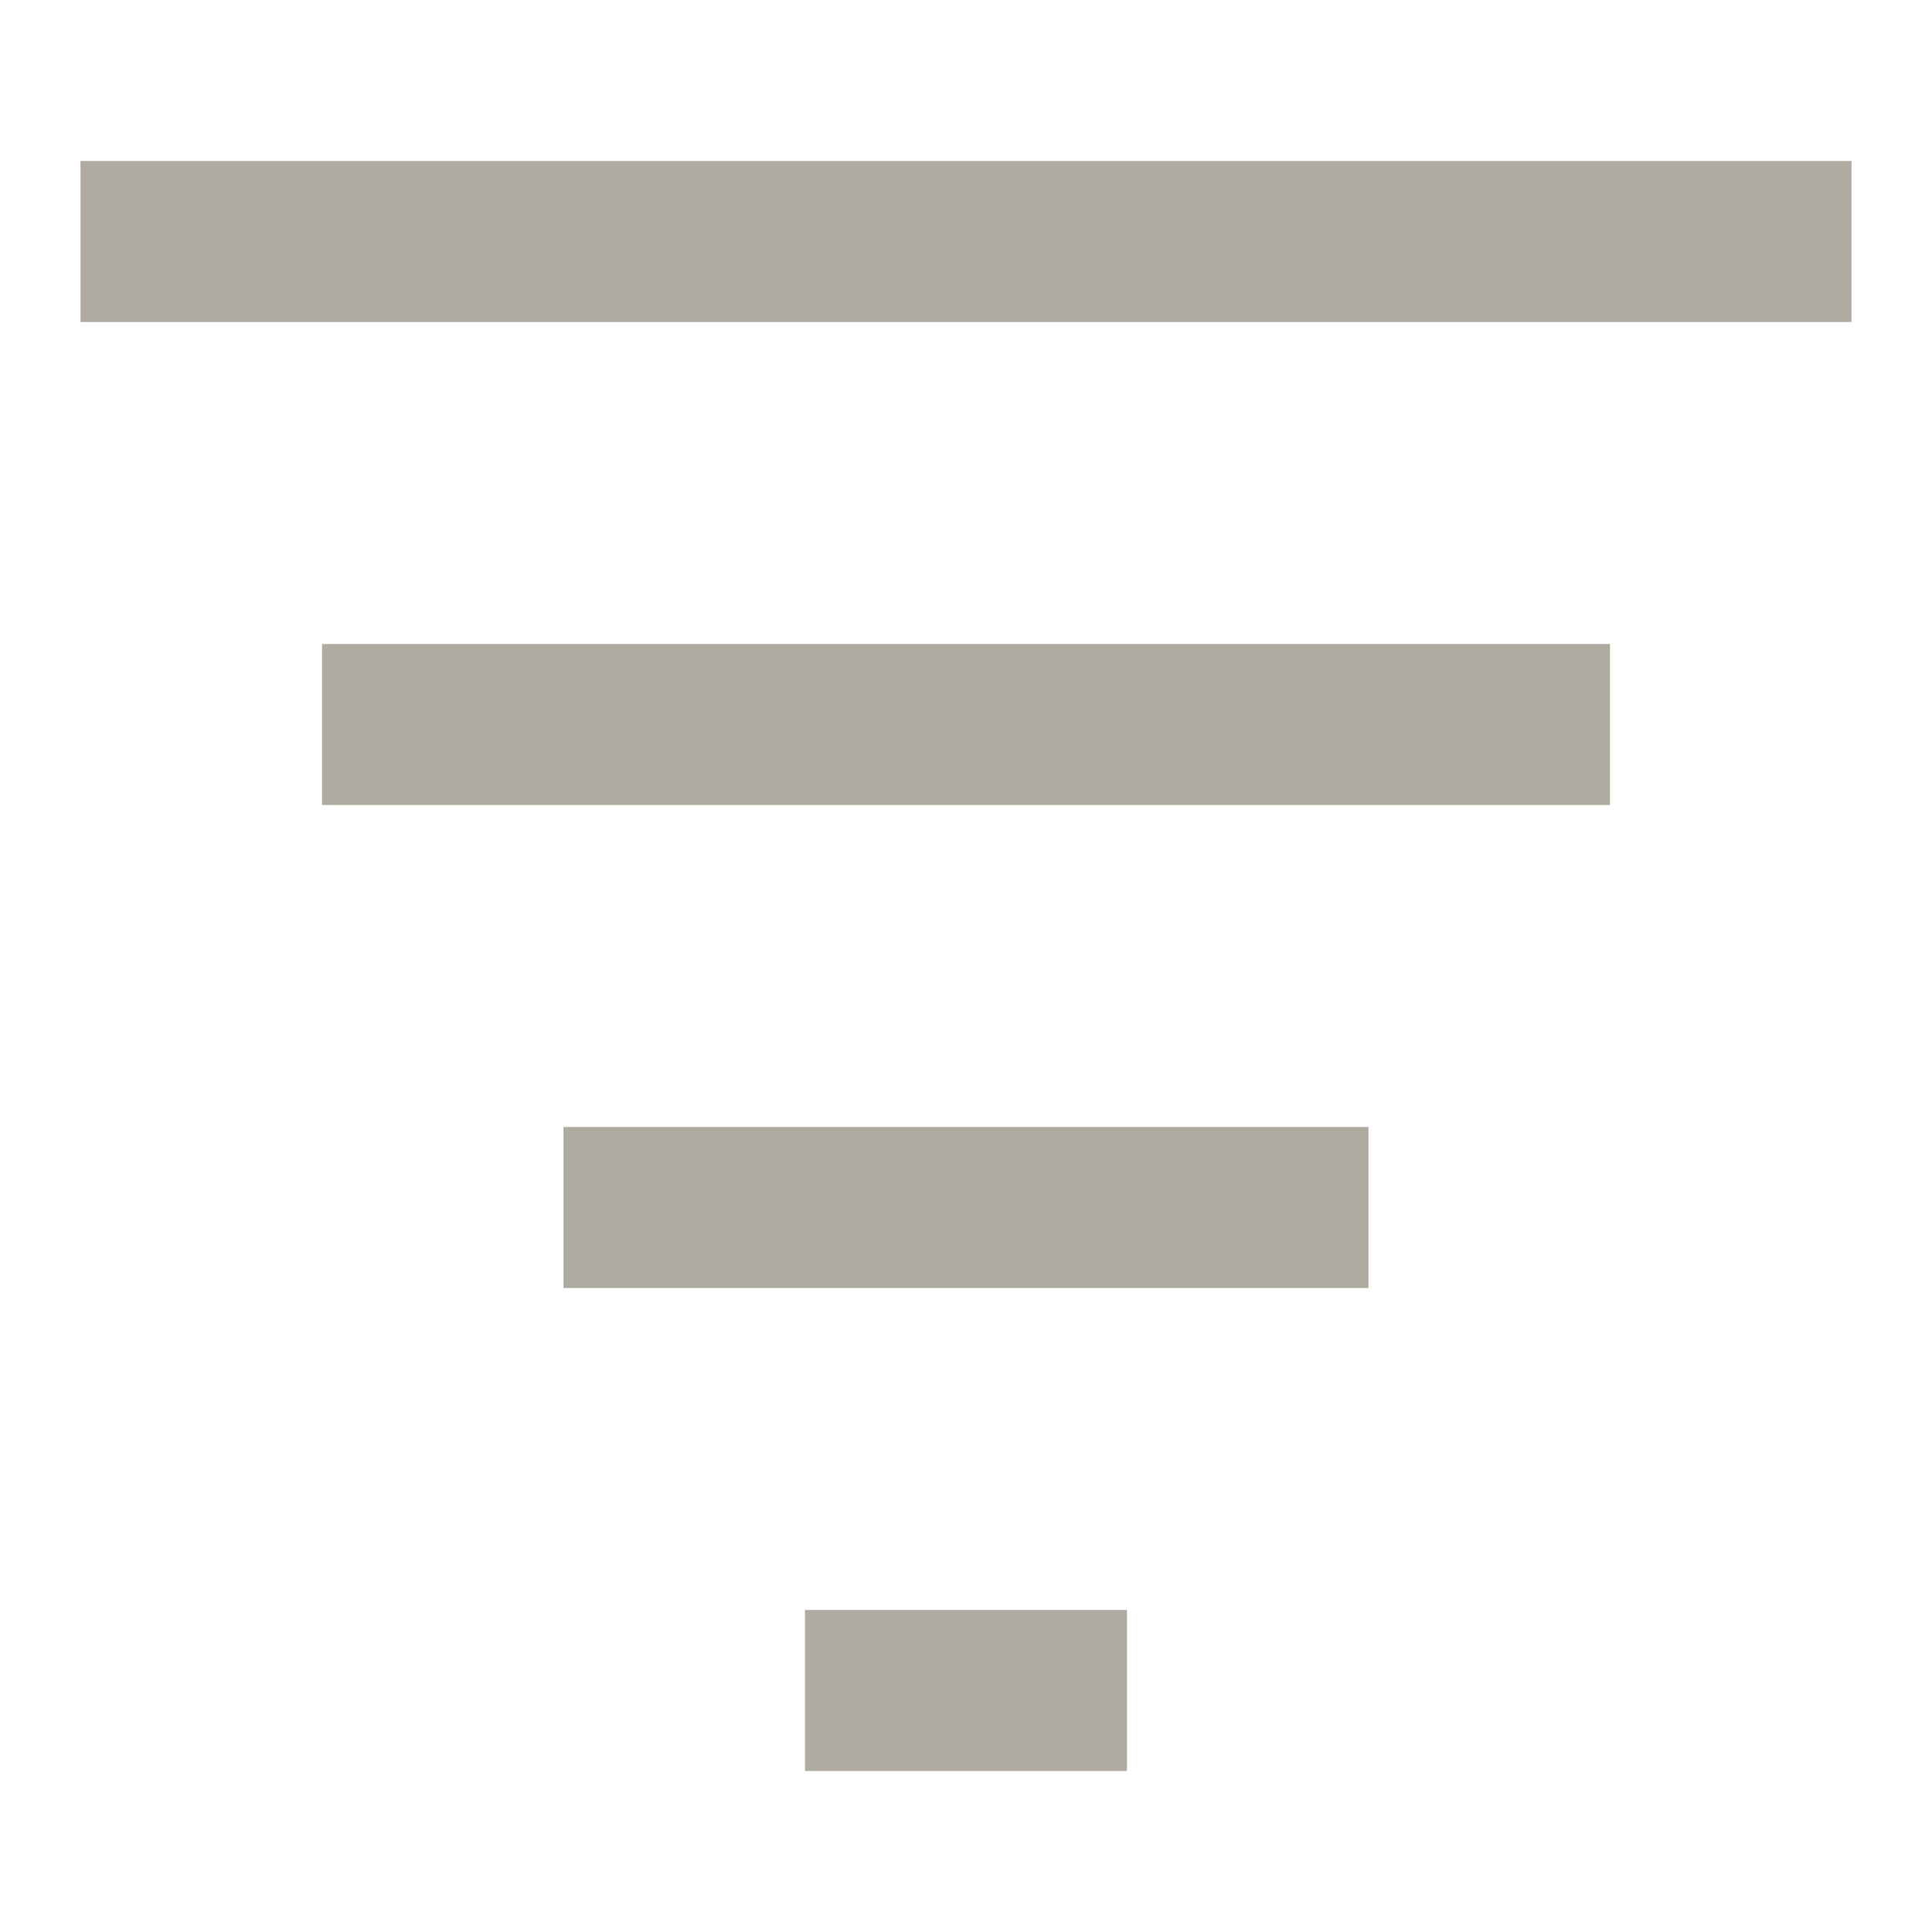
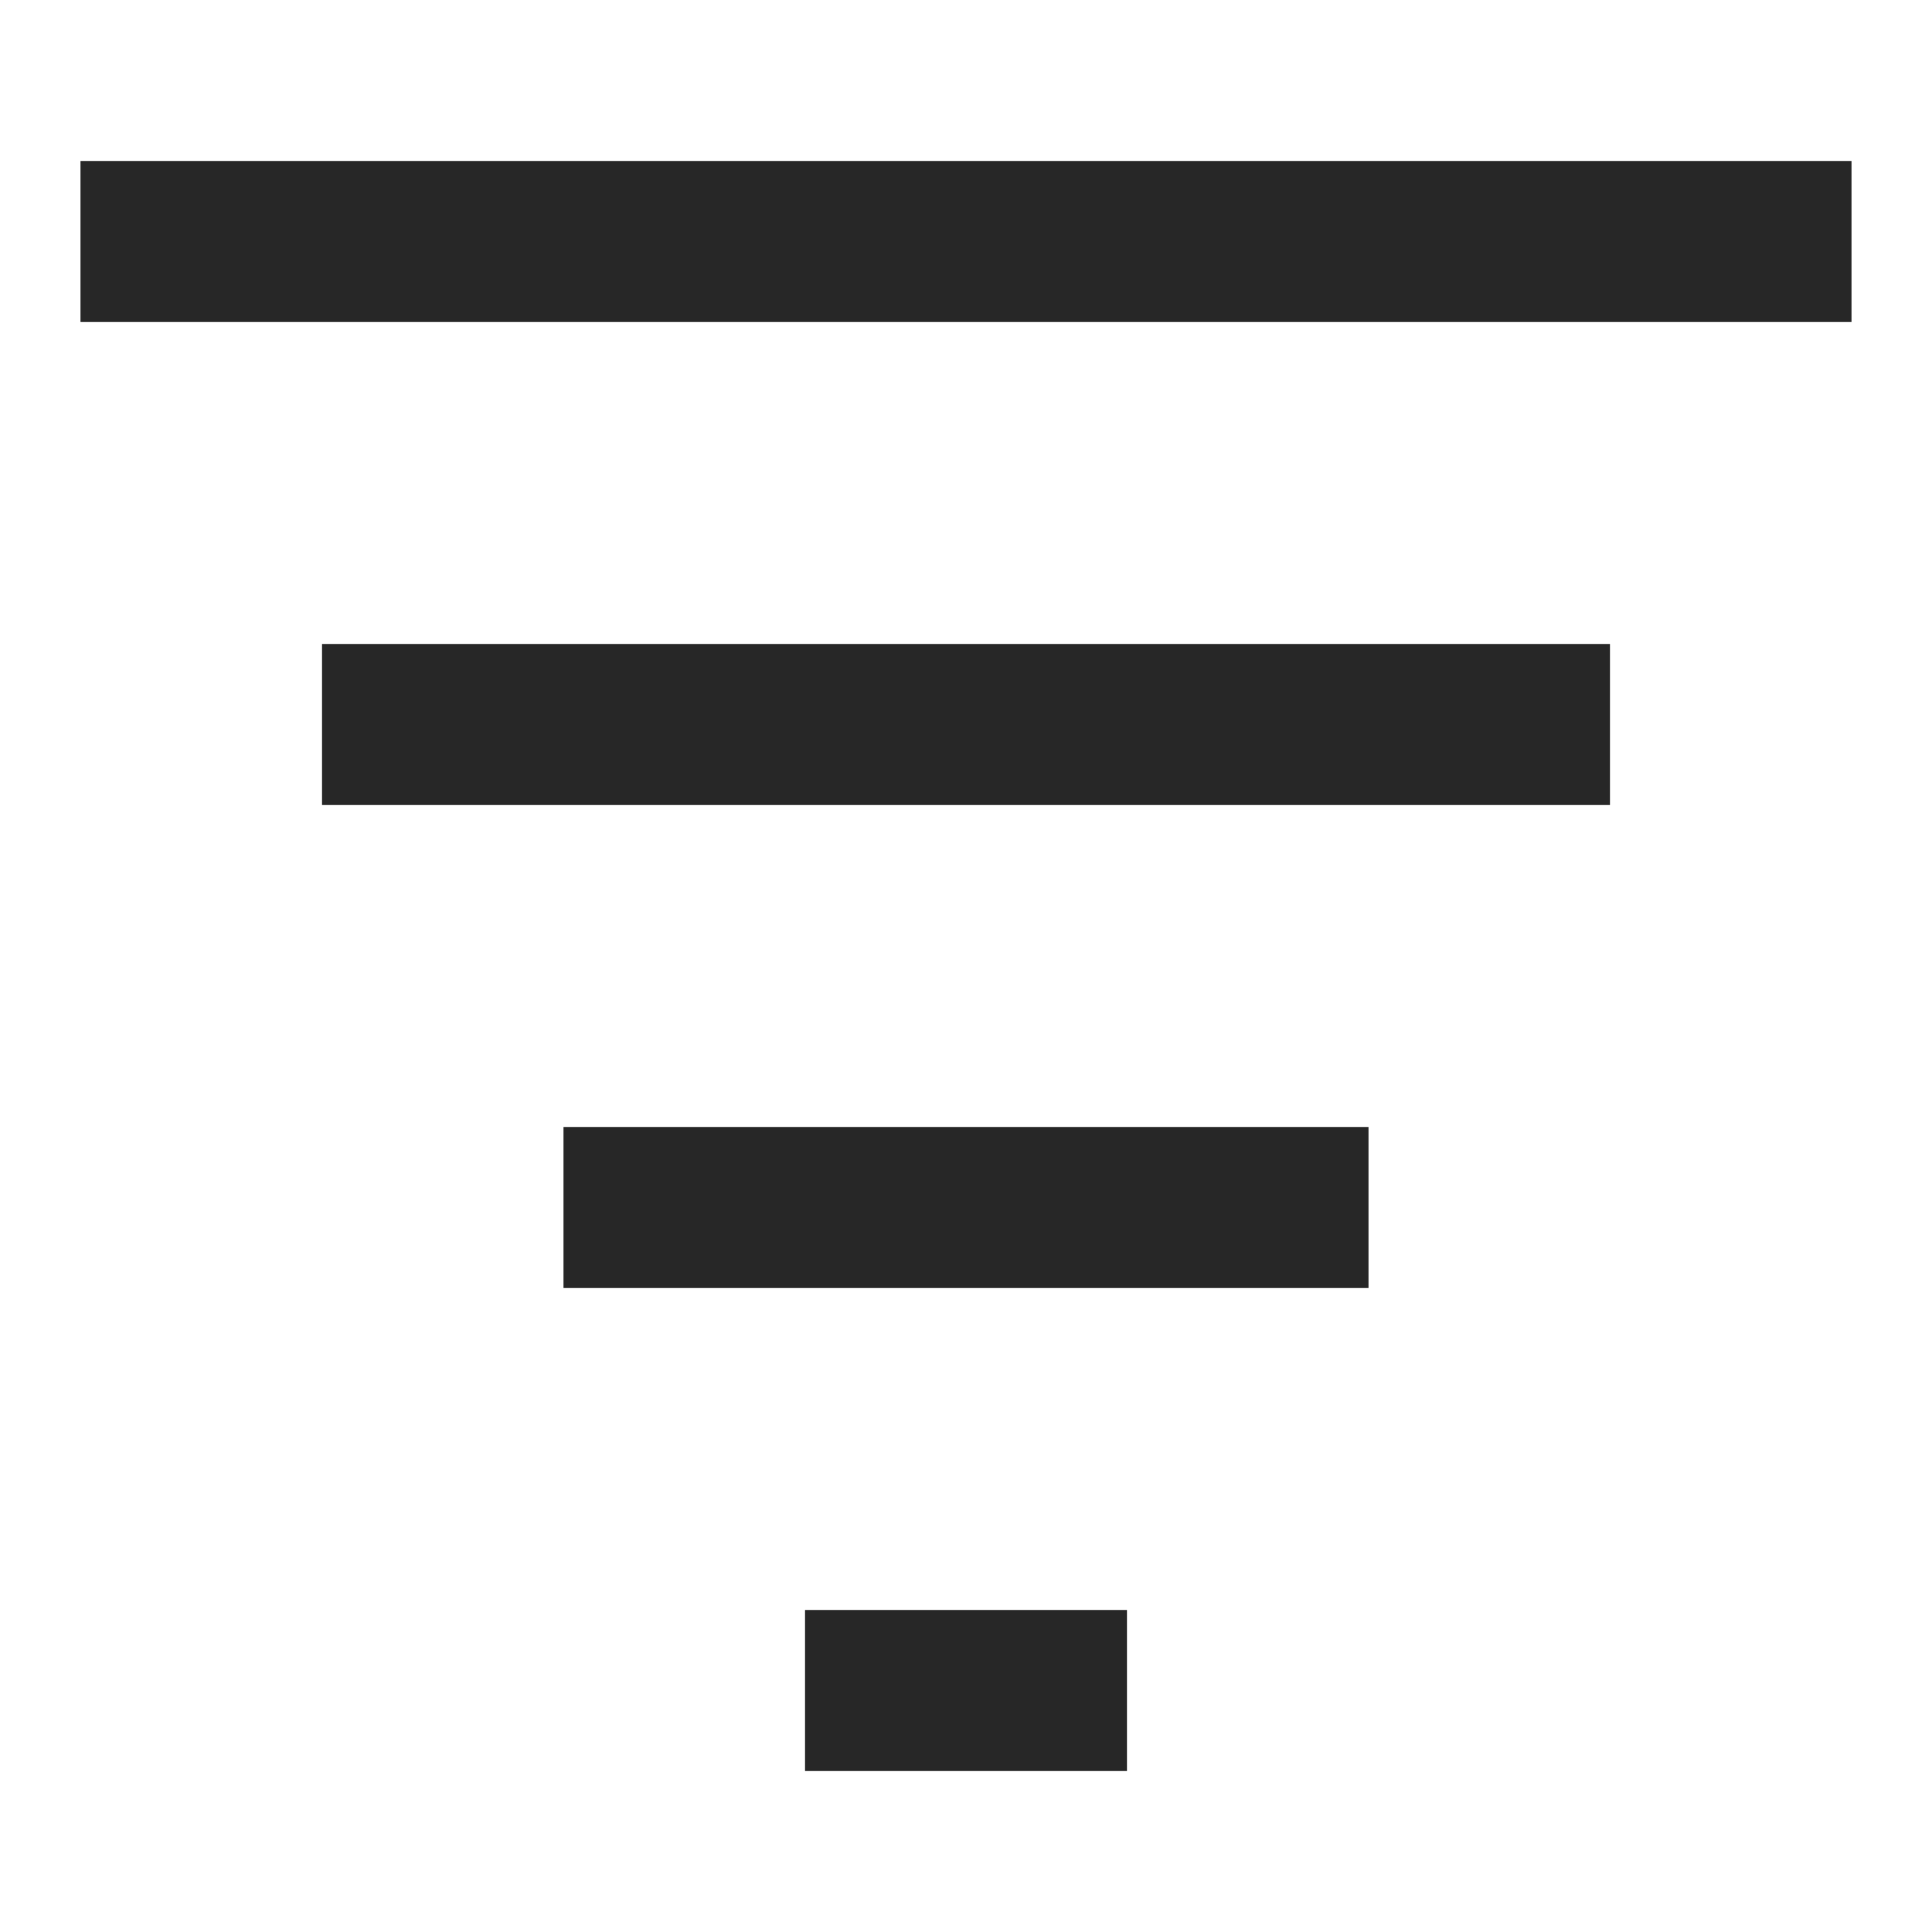
<svg xmlns="http://www.w3.org/2000/svg" width="24" height="24" viewBox="0 0 24 24" fill="none">
-   <path fill-rule="evenodd" clip-rule="evenodd" d="M1 4H23V2H1V4ZM4 10H20V8H4V10ZM17 16H7V14H17V16ZM10 22H14V20H10V22Z" fill="#afaba1" />
+   <path fill-rule="evenodd" clip-rule="evenodd" d="M1 4H23V2H1V4ZM4 10H20V8H4V10ZM17 16H7V14H17V16ZM10 22H14V20H10V22Z" fill="#272727" />
</svg>
